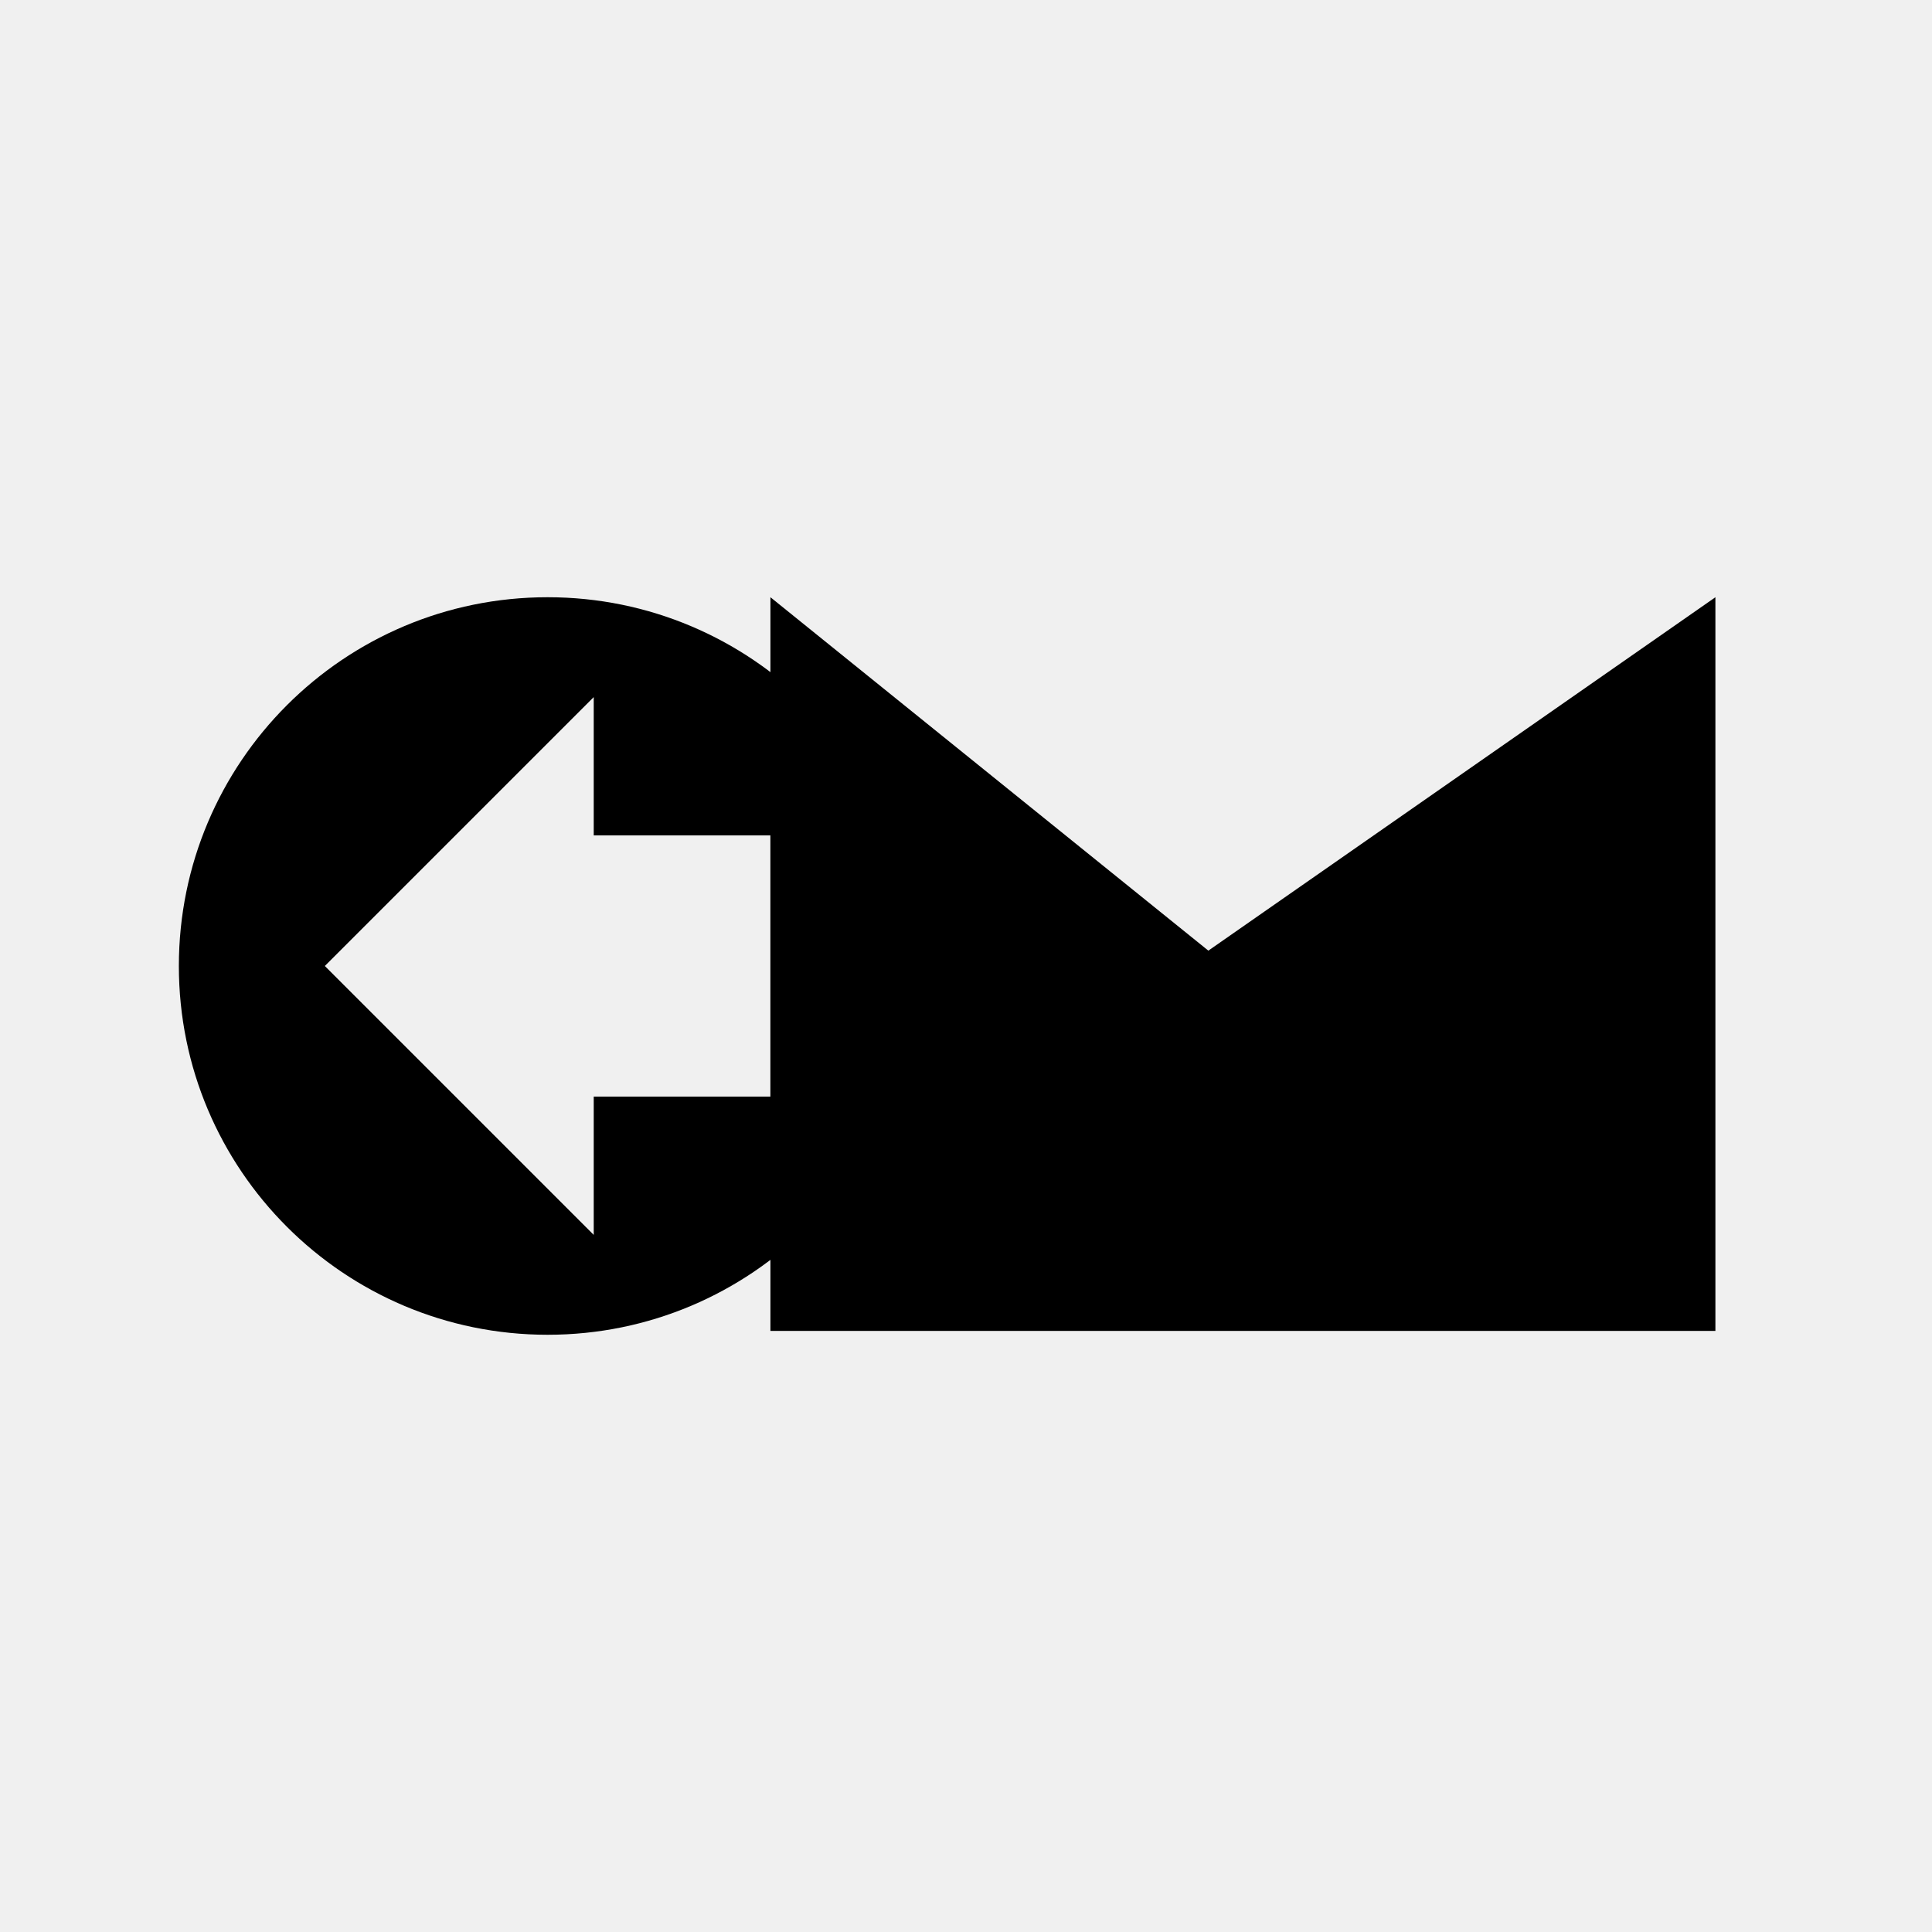
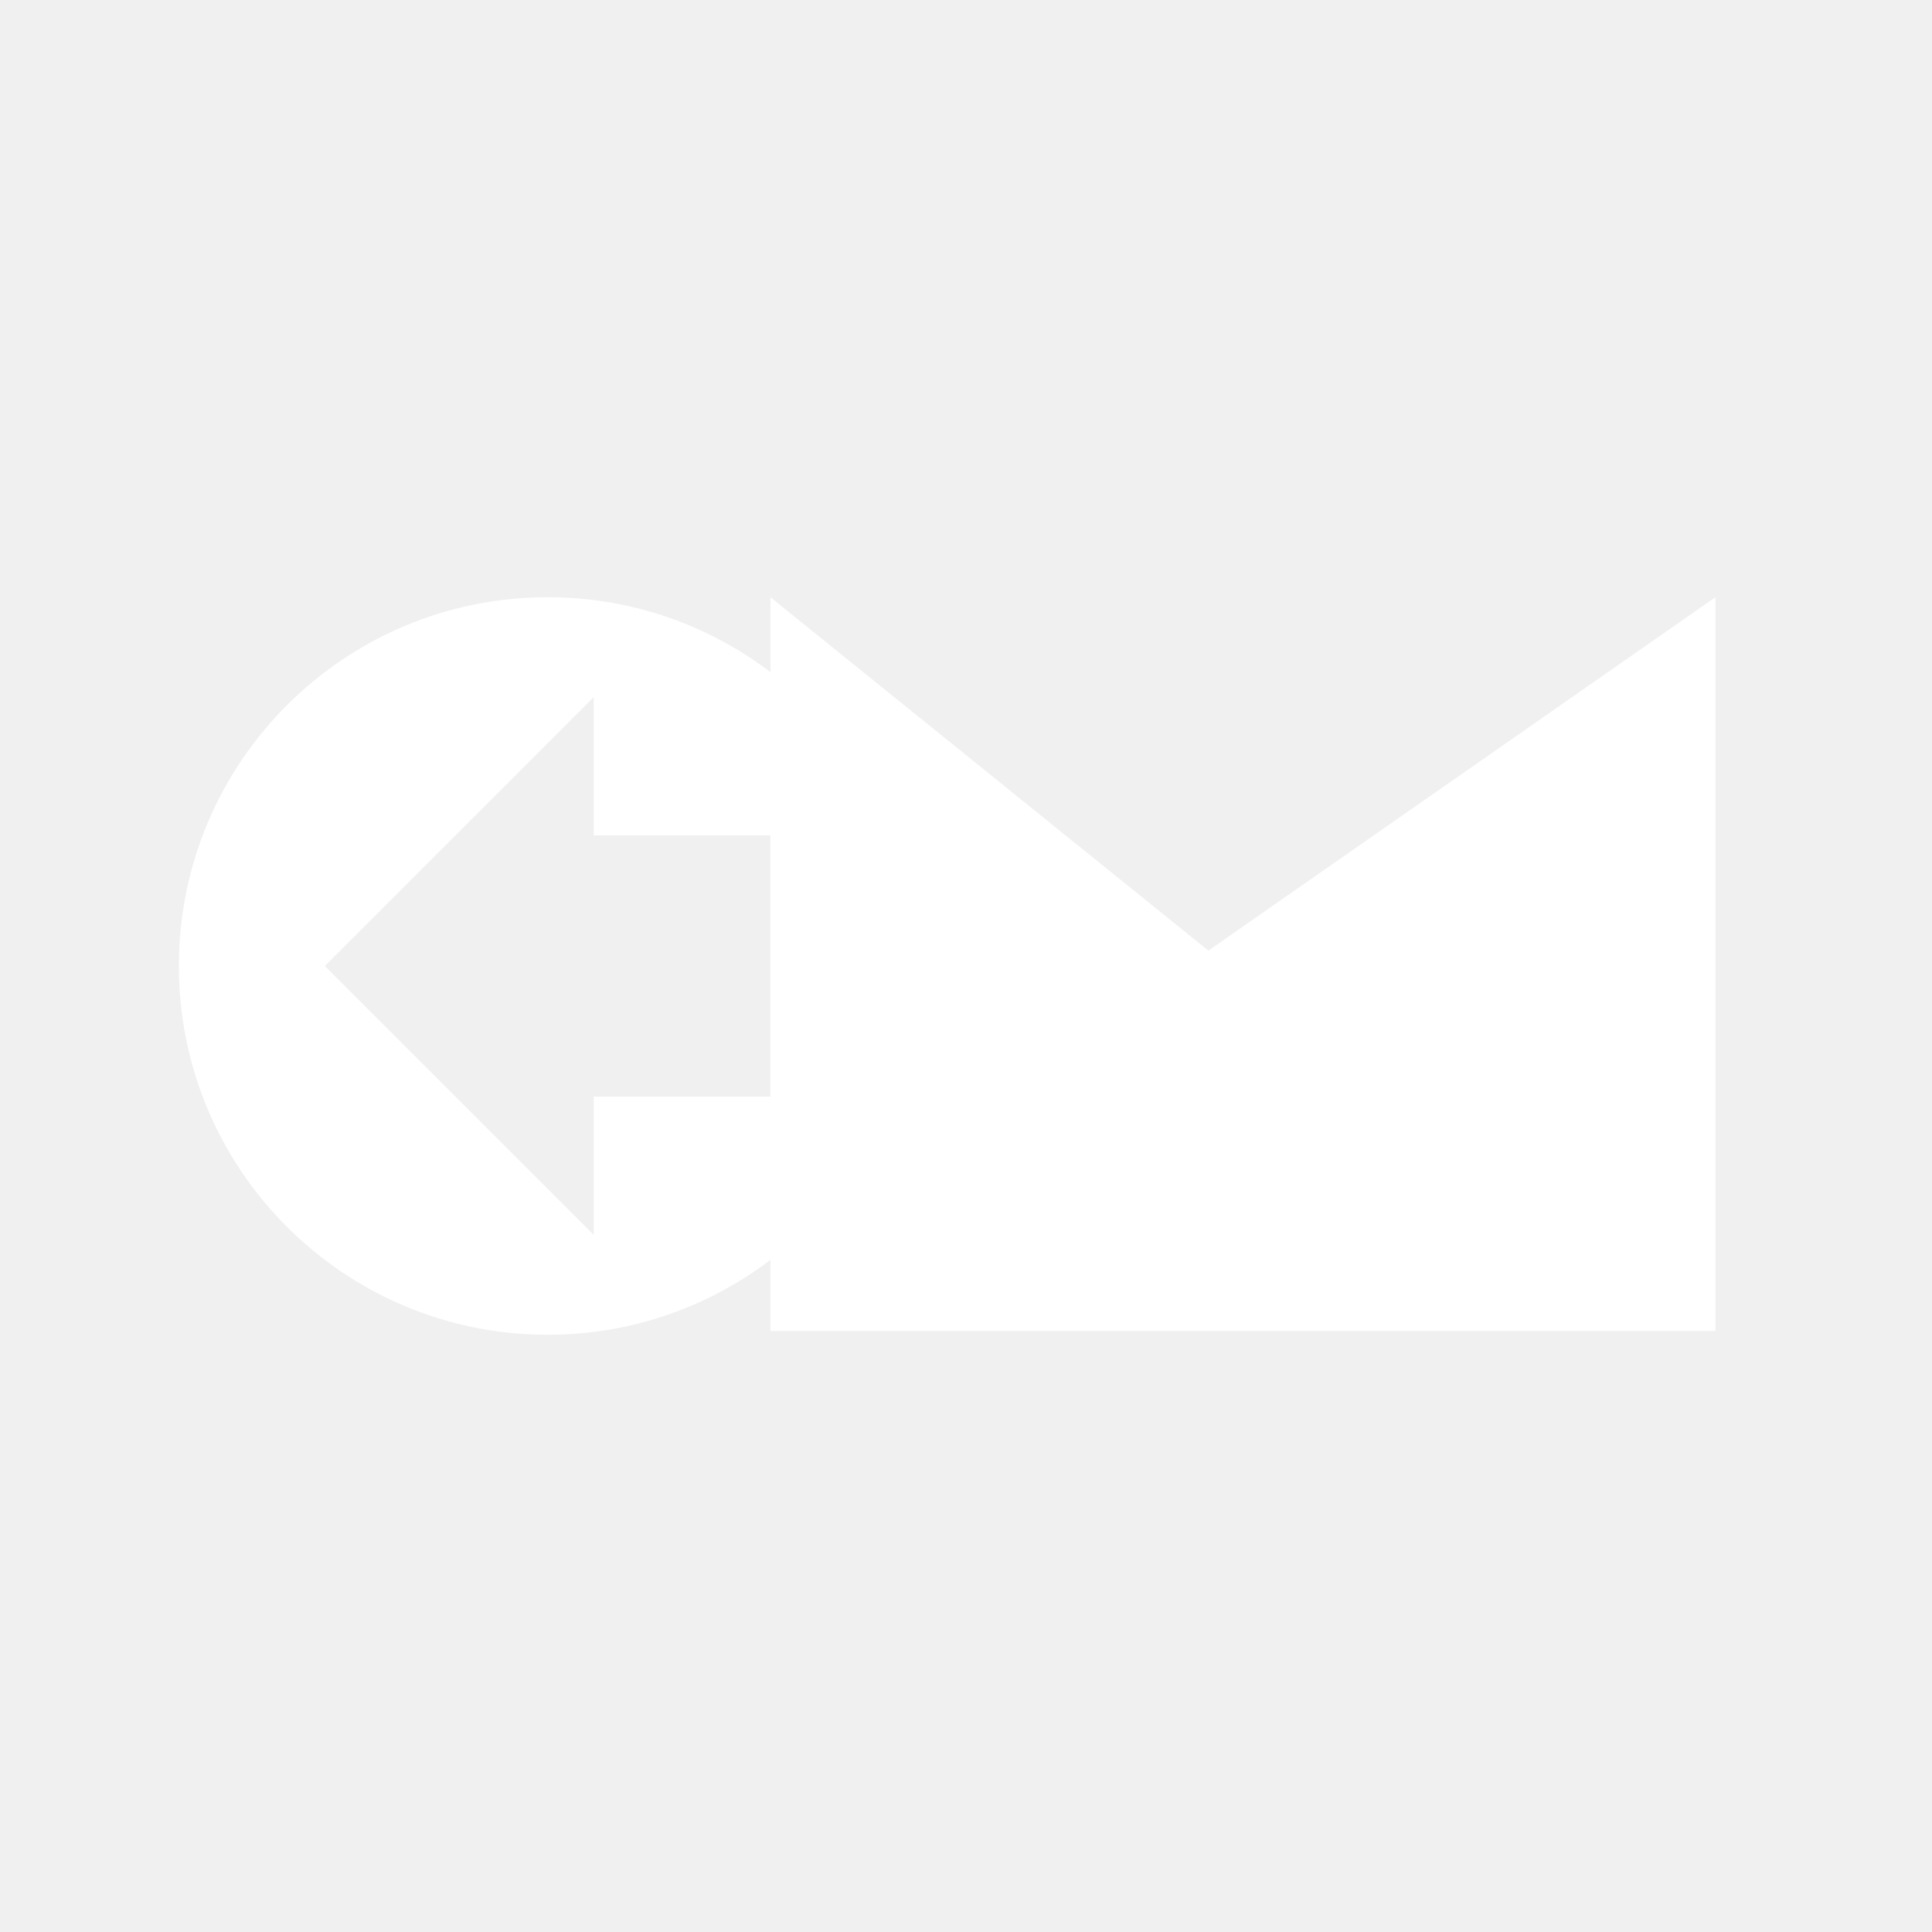
<svg xmlns="http://www.w3.org/2000/svg" viewBox="0 0 1024 1024" width="1024" height="1024">
-   <g fill="currentColor" transform="translate(94.8 145.52) scale(2.036)">
+   <g fill="#FFFFFF" transform="translate(94.8 145.52) scale(2.036)">
    <path fill-rule="evenodd" d="M 0 180 a 96 96 0 1 0 192 0 a 96 96 0 1 0 -192 0 Z M 38 180 L 108 110 L 108 146 L 154 146 L 154 214 L 108 214 L 108 250 Z" />
    <path d="M 154 84 L 268 176 L 400 84 L 400 275 L 154 275 Z" />
  </g>
</svg>
